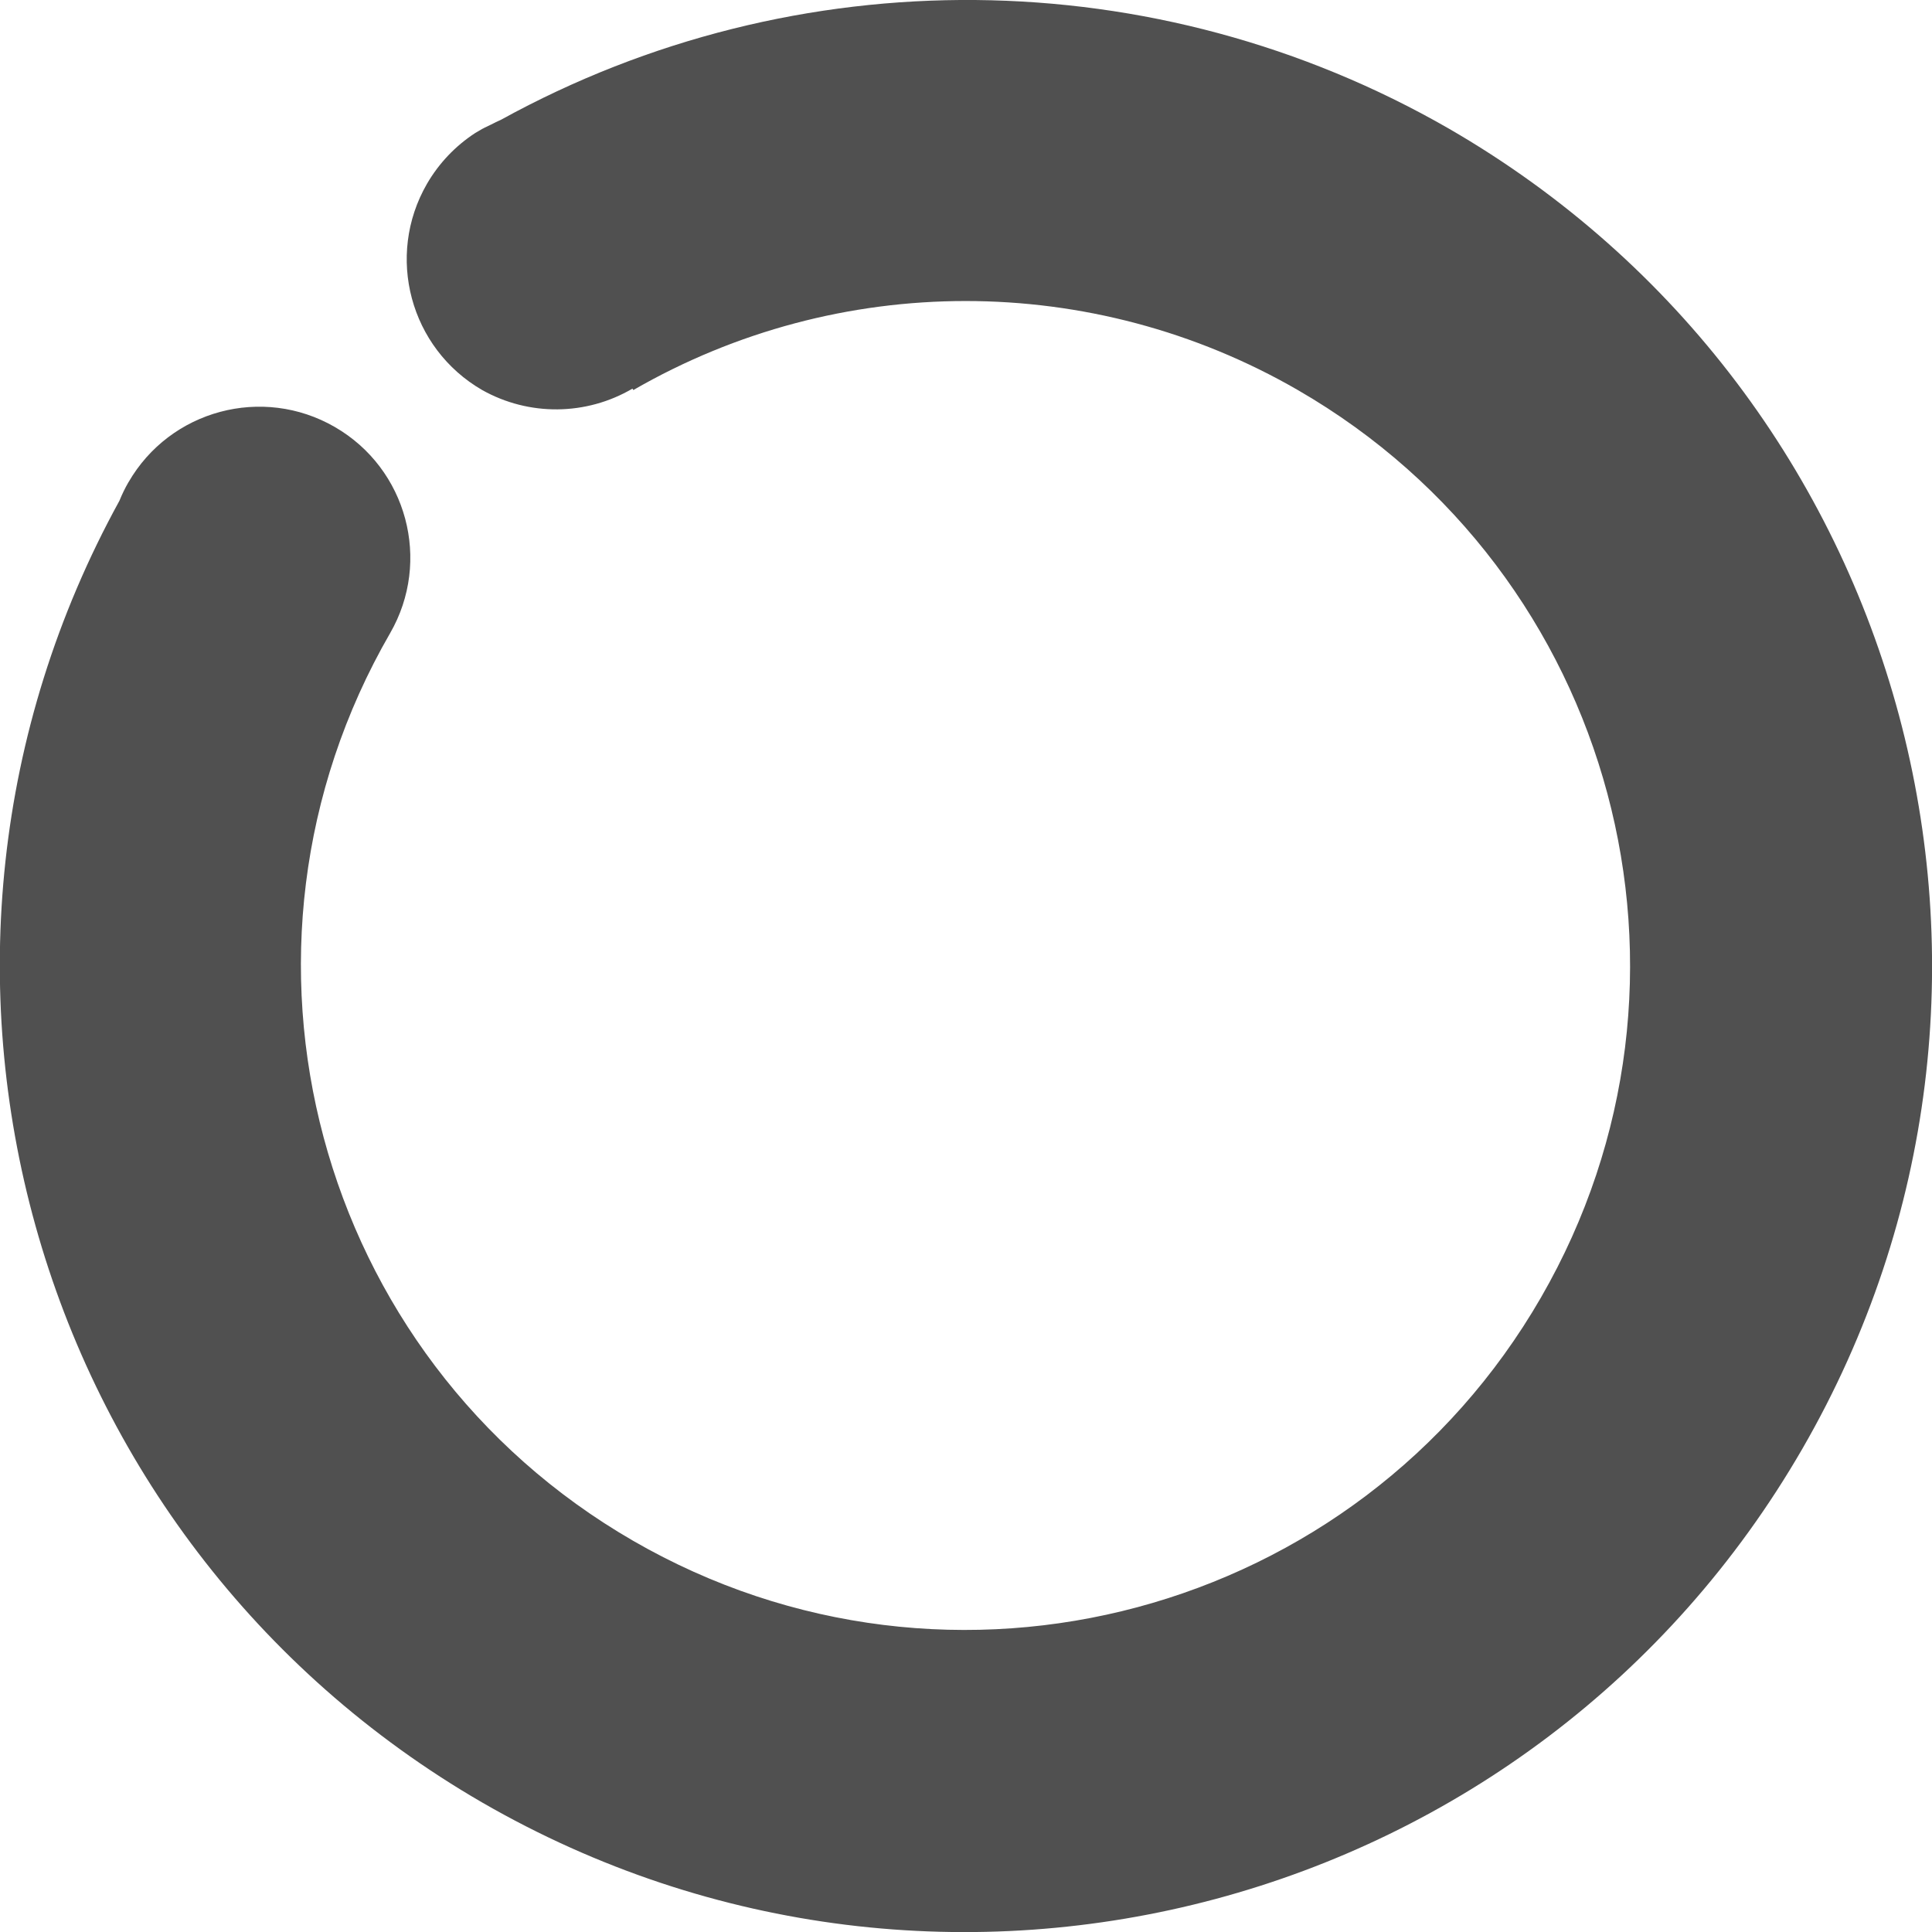
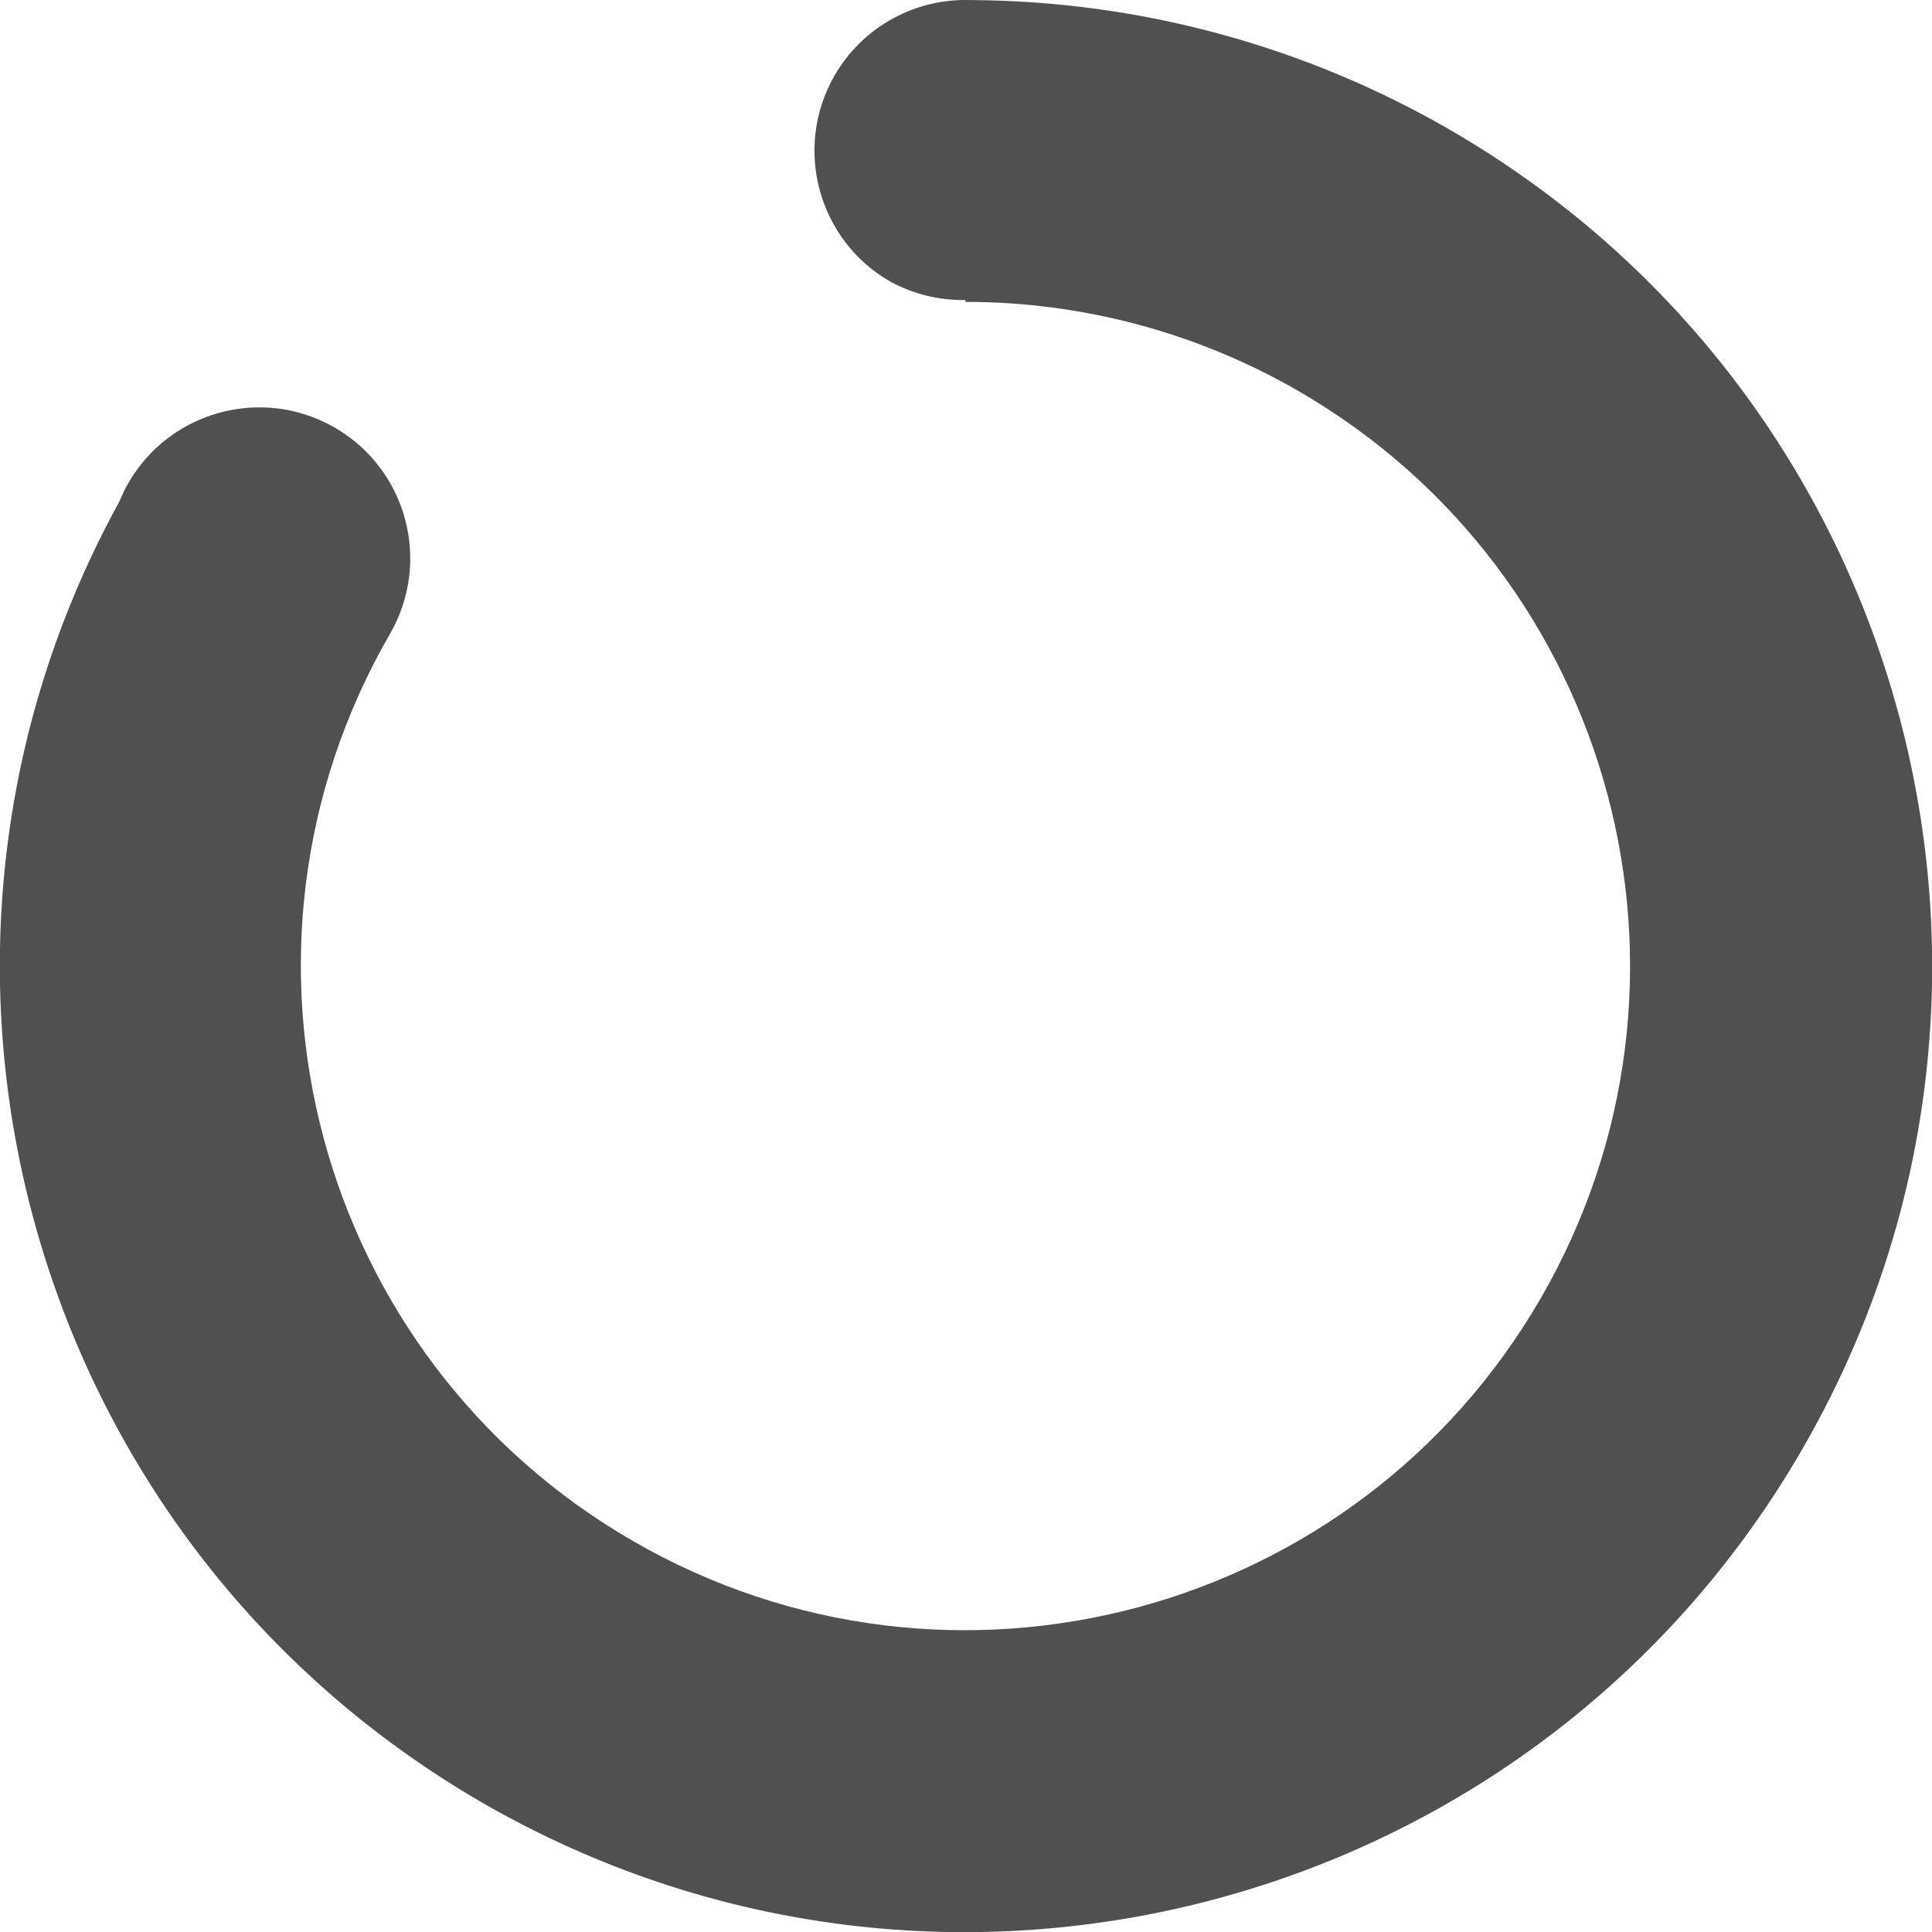
- <svg xmlns="http://www.w3.org/2000/svg" width="64" height="64" viewBox="9.878 -21.872 22.828 22.828" version="1.1" style="fill:none;stroke-linecap:round;stroke-linejoin:round" id="svg4">
-   <defs id="defs4" />
-   <path id="path9" style="fill:#505050;fill-opacity:1;stroke:none;stroke-width:0.361;stroke-dasharray:none" d="m 11.395,-16.173 a 1.784,1.784 70.767 0 0 -0.106,0.218 11.419,11.42 70.761 0 0 4.285,15.38 11.419,11.42 70.761 0 0 15.601,-4.18 11.419,11.42 70.761 0 0 -4.179,-15.598 11.419,11.42 70.761 0 0 -11.2,-0.103 1.784,1.784 70.767 0 0 -0.114,0.055 11.419,11.42 70.761 0 0 -0.091,0.044 1.784,1.784 70.767 0 1 0.008,-0.003 1.784,1.784 70.767 0 0 -0.021,0.01 11.419,11.42 70.761 0 0 -0.084,0.049 1.784,1.784 70.767 0 0 -0.571,0.601 1.784,1.784 70.767 0 0 0.653,2.437 1.784,1.784 70.767 0 0 1.775,-0.017 l 0.01,0.017 a 7.85,7.851 70.772 0 1 7.851,-7.99e-4 7.85,7.851 70.772 0 1 2.873,10.724 7.85,7.851 70.772 0 1 -10.725,2.874 7.85,7.851 70.772 0 1 -2.873,-10.724 1.784,1.784 70.767 0 0 -0.653,-2.437 1.784,1.784 70.767 0 0 -2.438,0.653 z m -0.192,0.501 a 1.784,1.784 70.767 0 0 -0.009,0.047 1.784,1.784 70.767 0 1 0.009,-0.047 z m -0.036,0.56 a 1.784,1.784 70.767 0 0 0.002,0.028 1.784,1.784 70.767 0 1 -0.002,-0.028 z m 0.139,0.543 a 1.784,1.784 70.767 0 0 0.016,0.032 1.784,1.784 70.767 0 1 -0.016,-0.032 z m 0.295,0.461 a 1.784,1.784 70.767 0 0 0.029,0.034 1.784,1.784 70.767 0 1 -0.029,-0.034 z m 4.547,-6.449 a 1.784,1.784 70.767 0 1 0.036,-0.008 1.784,1.784 70.767 0 0 -0.036,0.008 z m -3.598,7.013 a 1.784,1.784 70.767 0 0 0.044,0.008 1.784,1.784 70.767 0 1 -0.044,-0.008 z m 4.217,-7.019 a 1.784,1.784 70.767 0 1 0.034,0.006 1.784,1.784 70.767 0 0 -0.034,-0.006 z m -3.663,7.054 a 1.784,1.784 70.767 0 0 0.035,-0.002 1.784,1.784 70.767 0 1 -0.035,0.002 z m 0.551,-0.141 a 1.784,1.784 70.767 0 0 0.025,-0.012 1.784,1.784 70.767 0 1 -0.025,0.012 z m 3.874,-6.592 a 1.784,1.784 70.767 0 1 0.018,0.013 1.784,1.784 70.767 0 0 -0.018,-0.013 z m -3.417,6.3 a 1.784,1.784 70.767 0 0 0.036,-0.031 1.784,1.784 70.767 0 1 -0.036,0.031 z m 3.963,-5.64 a 1.784,1.784 70.767 0 1 0.008,0.018 1.784,1.784 70.767 0 0 -0.008,-0.018 z m 0.169,0.619 a 1.784,1.784 70.767 0 1 0.002,0.02 1.784,1.784 70.767 0 0 -0.002,-0.02 z m -0.132,0.844 a 1.784,1.784 70.767 0 1 -0.009,0.02 1.784,1.784 70.767 0 0 0.009,-0.02 z" />
+ <svg xmlns="http://www.w3.org/2000/svg" width="64" height="64" viewBox="28 -62 64 64" version="1.1" style="fill:none;stroke-linecap:round;stroke-linejoin:round" id="svg7">
+   <defs id="defs7" />
+   <g transform="scale(1,-1)" id="g7">
+     <path id="path12" style="fill:#505050;fill-opacity:1;stroke:none;stroke-width:0.25;stroke-dasharray:none" d="M 32.255,46.004 A 5.003,5.001 8.942 0 1 31.956,45.39 32.018,32.004 8.942 0 1 43.971,2.287 32.018,32.004 8.942 0 1 87.709,14.004 32.018,32.004 8.942 0 1 75.993,57.722 32.018,32.004 8.942 0 1 60.266,61.997 a 32.018,32.004 8.942 0 1 -0.283,0.003 32.018,32.004 8.942 0 1 -0.047,2.07e-4 5.003,5.001 8.942 0 1 -4.285,-2.492 5.003,5.001 8.942 0 1 1.831,-6.831 5.003,5.001 8.942 0 1 2.501,-0.615 l -2.73e-4,-0.063 A 22.013,22.003 8.941 0 0 70.99,49.06 22.013,22.003 8.941 0 0 79.045,19.004 22.013,22.003 8.941 0 0 48.974,10.948 22.013,22.003 8.941 0 0 40.919,41.004 5.003,5.001 8.942 0 1 39.089,47.835 5.003,5.001 8.942 0 1 32.255,46.004 Z m -0.54,-1.403 a 5.003,5.001 8.942 0 1 -0.025,-0.13 5.003,5.001 8.942 0 0 0.025,0.13 z m -0.101,-1.557 a 5.003,5.001 8.942 0 1 0.007,-0.101 5.003,5.001 8.942 0 0 -0.007,0.101 z m 0.392,-1.537 a 5.003,5.001 8.942 0 1 0.044,-0.091 5.003,5.001 8.942 0 0 -0.044,0.091 z m 0.823,-1.289 a 5.003,5.001 8.942 0 1 0.087,-0.1 5.003,5.001 8.942 0 0 -0.087,0.1 z m 2.659,-1.584 a 5.003,5.001 8.942 0 1 0.13,-0.025 5.003,5.001 8.942 0 0 -0.13,0.025 z m 1.558,-0.1 a 5.003,5.001 8.942 0 1 0.101,0.007 5.003,5.001 8.942 0 0 -0.101,-0.007 z m 1.537,0.392 a 5.003,5.001 8.942 0 1 0.091,0.044 5.003,5.001 8.942 0 0 -0.091,-0.044 z m 1.29,0.823 a 5.003,5.001 8.942 0 1 0.1,0.087 5.003,5.001 8.942 0 0 -0.1,-0.087 z m 23.781,20.645 a 5.003,5.001 8.942 0 0 0.087,-0.1 5.003,5.001 8.942 0 1 -0.087,0.1 z m 0.866,-1.298 a 5.003,5.001 8.942 0 0 0.044,-0.091 5.003,5.001 8.942 0 1 -0.044,0.091 z m -2.892,-6.756 a 5.003,5.001 8.942 0 1 0.097,0.032 5.003,5.001 8.942 0 0 -0.097,-0.032 z m 3.321,5.23 a 5.003,5.001 8.942 0 0 0.007,-0.101 5.003,5.001 8.942 0 1 -0.007,0.101 z m -1.797,-4.392 a 5.003,5.001 8.942 0 1 0.073,0.064 5.003,5.001 8.942 0 0 -0.073,-0.064 z m 1.729,2.864 a 5.003,5.001 8.942 0 0 -0.025,-0.13 5.003,5.001 8.942 0 1 0.025,0.13 z" />
+   </g>
</svg>
